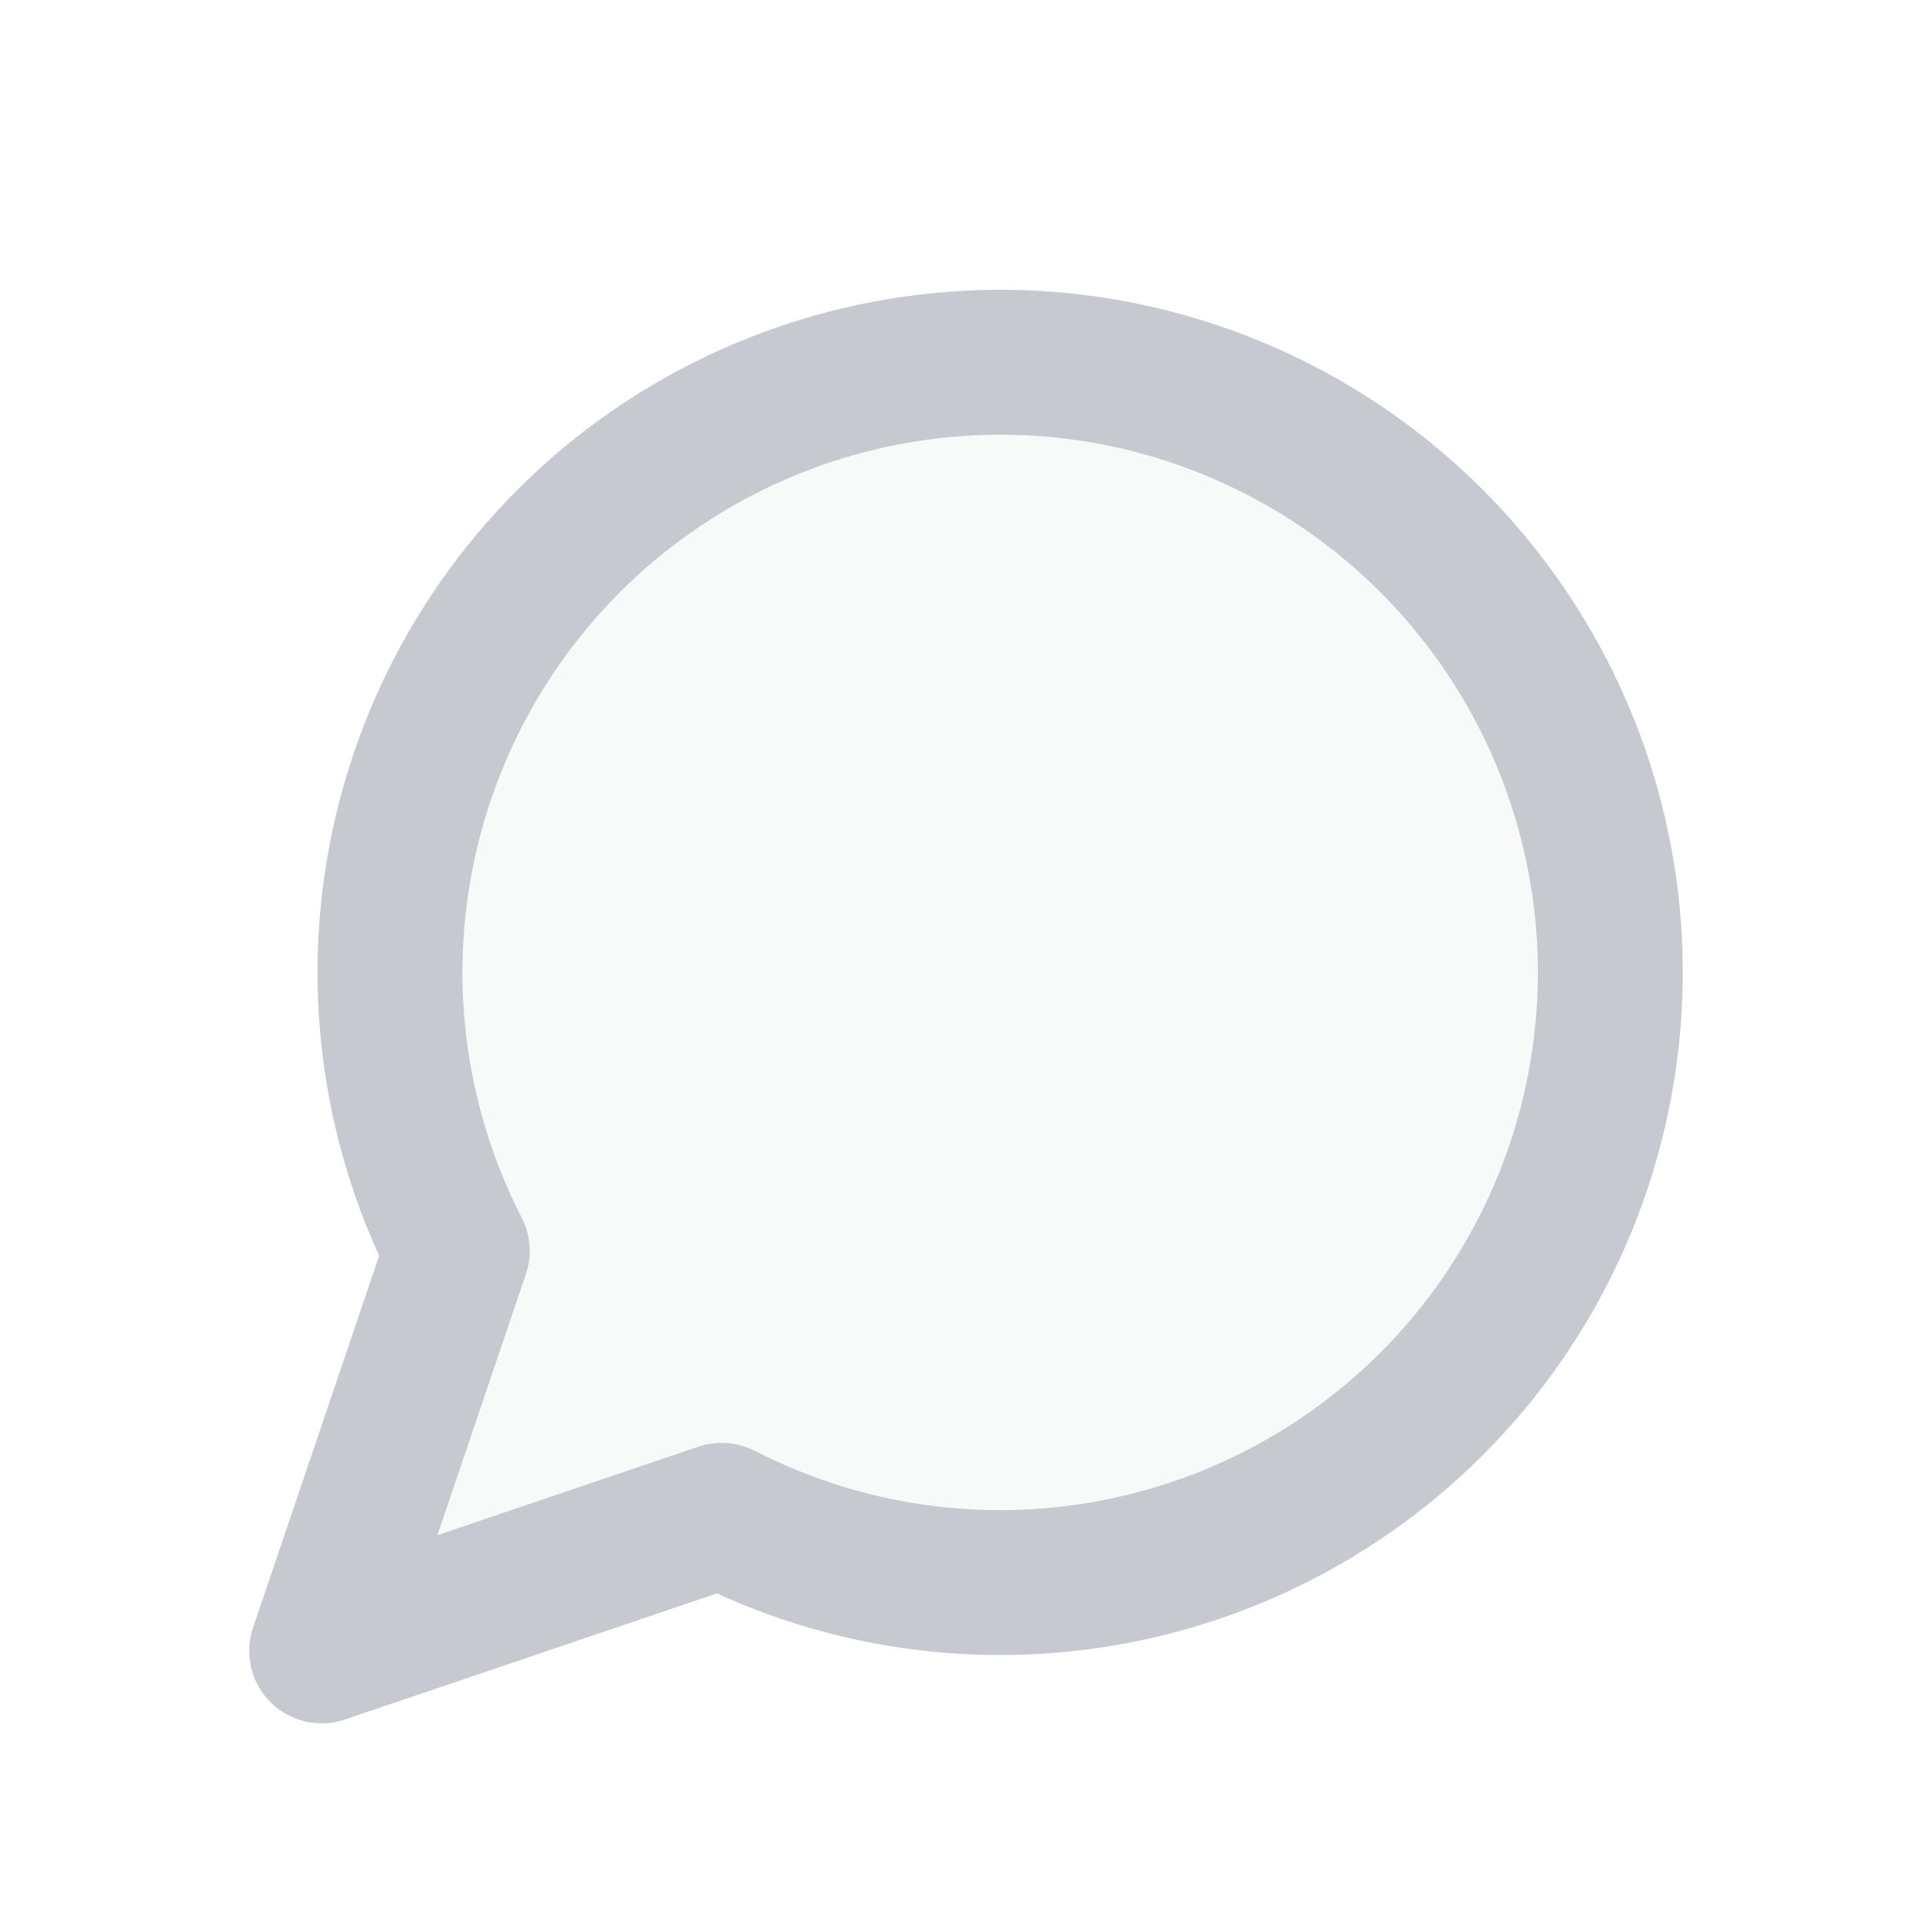
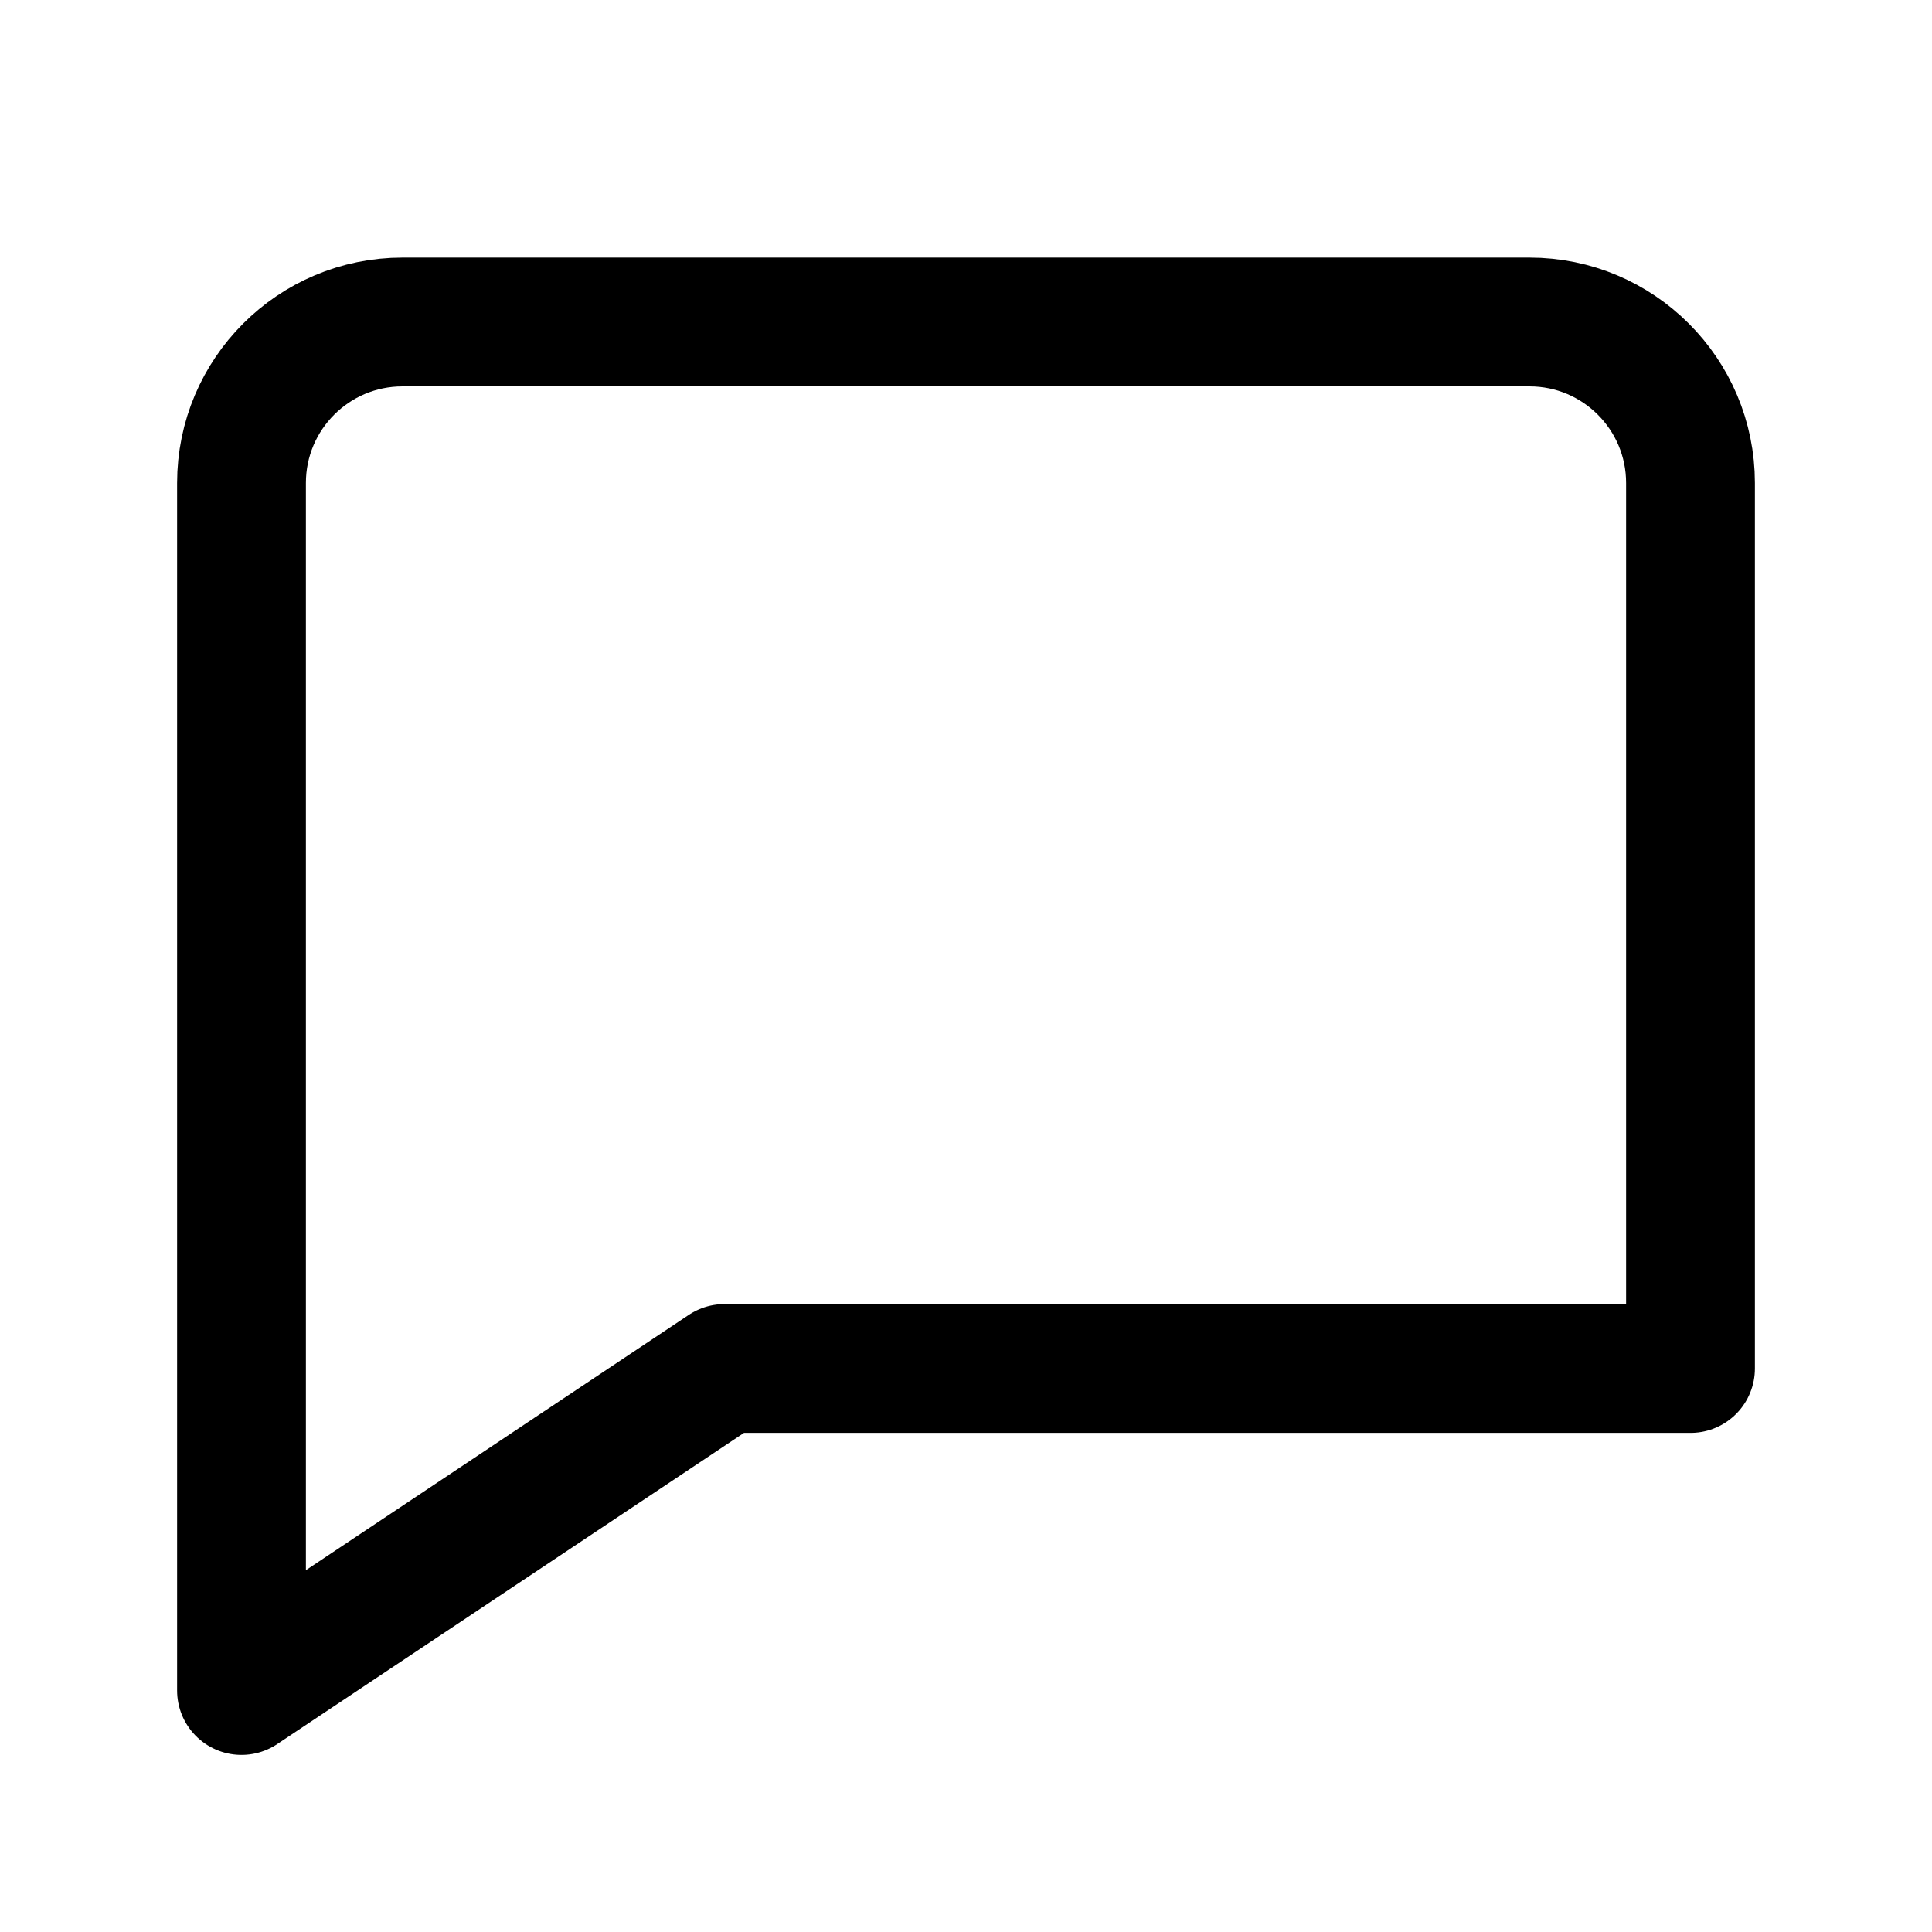
- <svg xmlns="http://www.w3.org/2000/svg" width="16" height="16" viewBox="0 0 16 16" fill="none">
-   <path opacity="0.12" d="M6.313 12.549C7.384 13.099 8.617 13.248 9.788 12.969C10.96 12.69 11.994 12.002 12.703 11.029C13.412 10.055 13.75 8.861 13.657 7.66C13.563 6.459 13.043 5.332 12.192 4.48C11.34 3.628 10.213 3.109 9.012 3.015C7.811 2.922 6.617 3.26 5.643 3.969C4.67 4.678 3.982 5.712 3.703 6.884C3.424 8.055 3.573 9.288 4.123 10.359L3 13.672L6.313 12.549Z" fill="#C6CAD0" />
-   <path d="M5.977 12.549C7.048 13.099 8.281 13.248 9.452 12.969C10.624 12.69 11.658 12.002 12.367 11.029C13.076 10.055 13.414 8.861 13.321 7.66C13.227 6.459 12.707 5.332 11.856 4.48C11.004 3.628 9.877 3.109 8.676 3.015C7.475 2.922 6.281 3.26 5.307 3.969C4.334 4.678 3.646 5.712 3.367 6.884C3.088 8.055 3.237 9.288 3.787 10.359L2.664 13.672L5.977 12.549Z" stroke="#C6CAD0" stroke-width="1.2" stroke-linecap="round" stroke-linejoin="round" />
+ <svg xmlns="http://www.w3.org/2000/svg" width="24" height="24" viewBox="0 0 24 24" fill="none" stroke="black" stroke-width="1.6" stroke-linecap="round" stroke-linejoin="round">
+   <path d="M5 4h14a2 2 0 0 1 2 2v11H9l-6 4V6a2 2 0 0 1 2-2Z" />
</svg>
